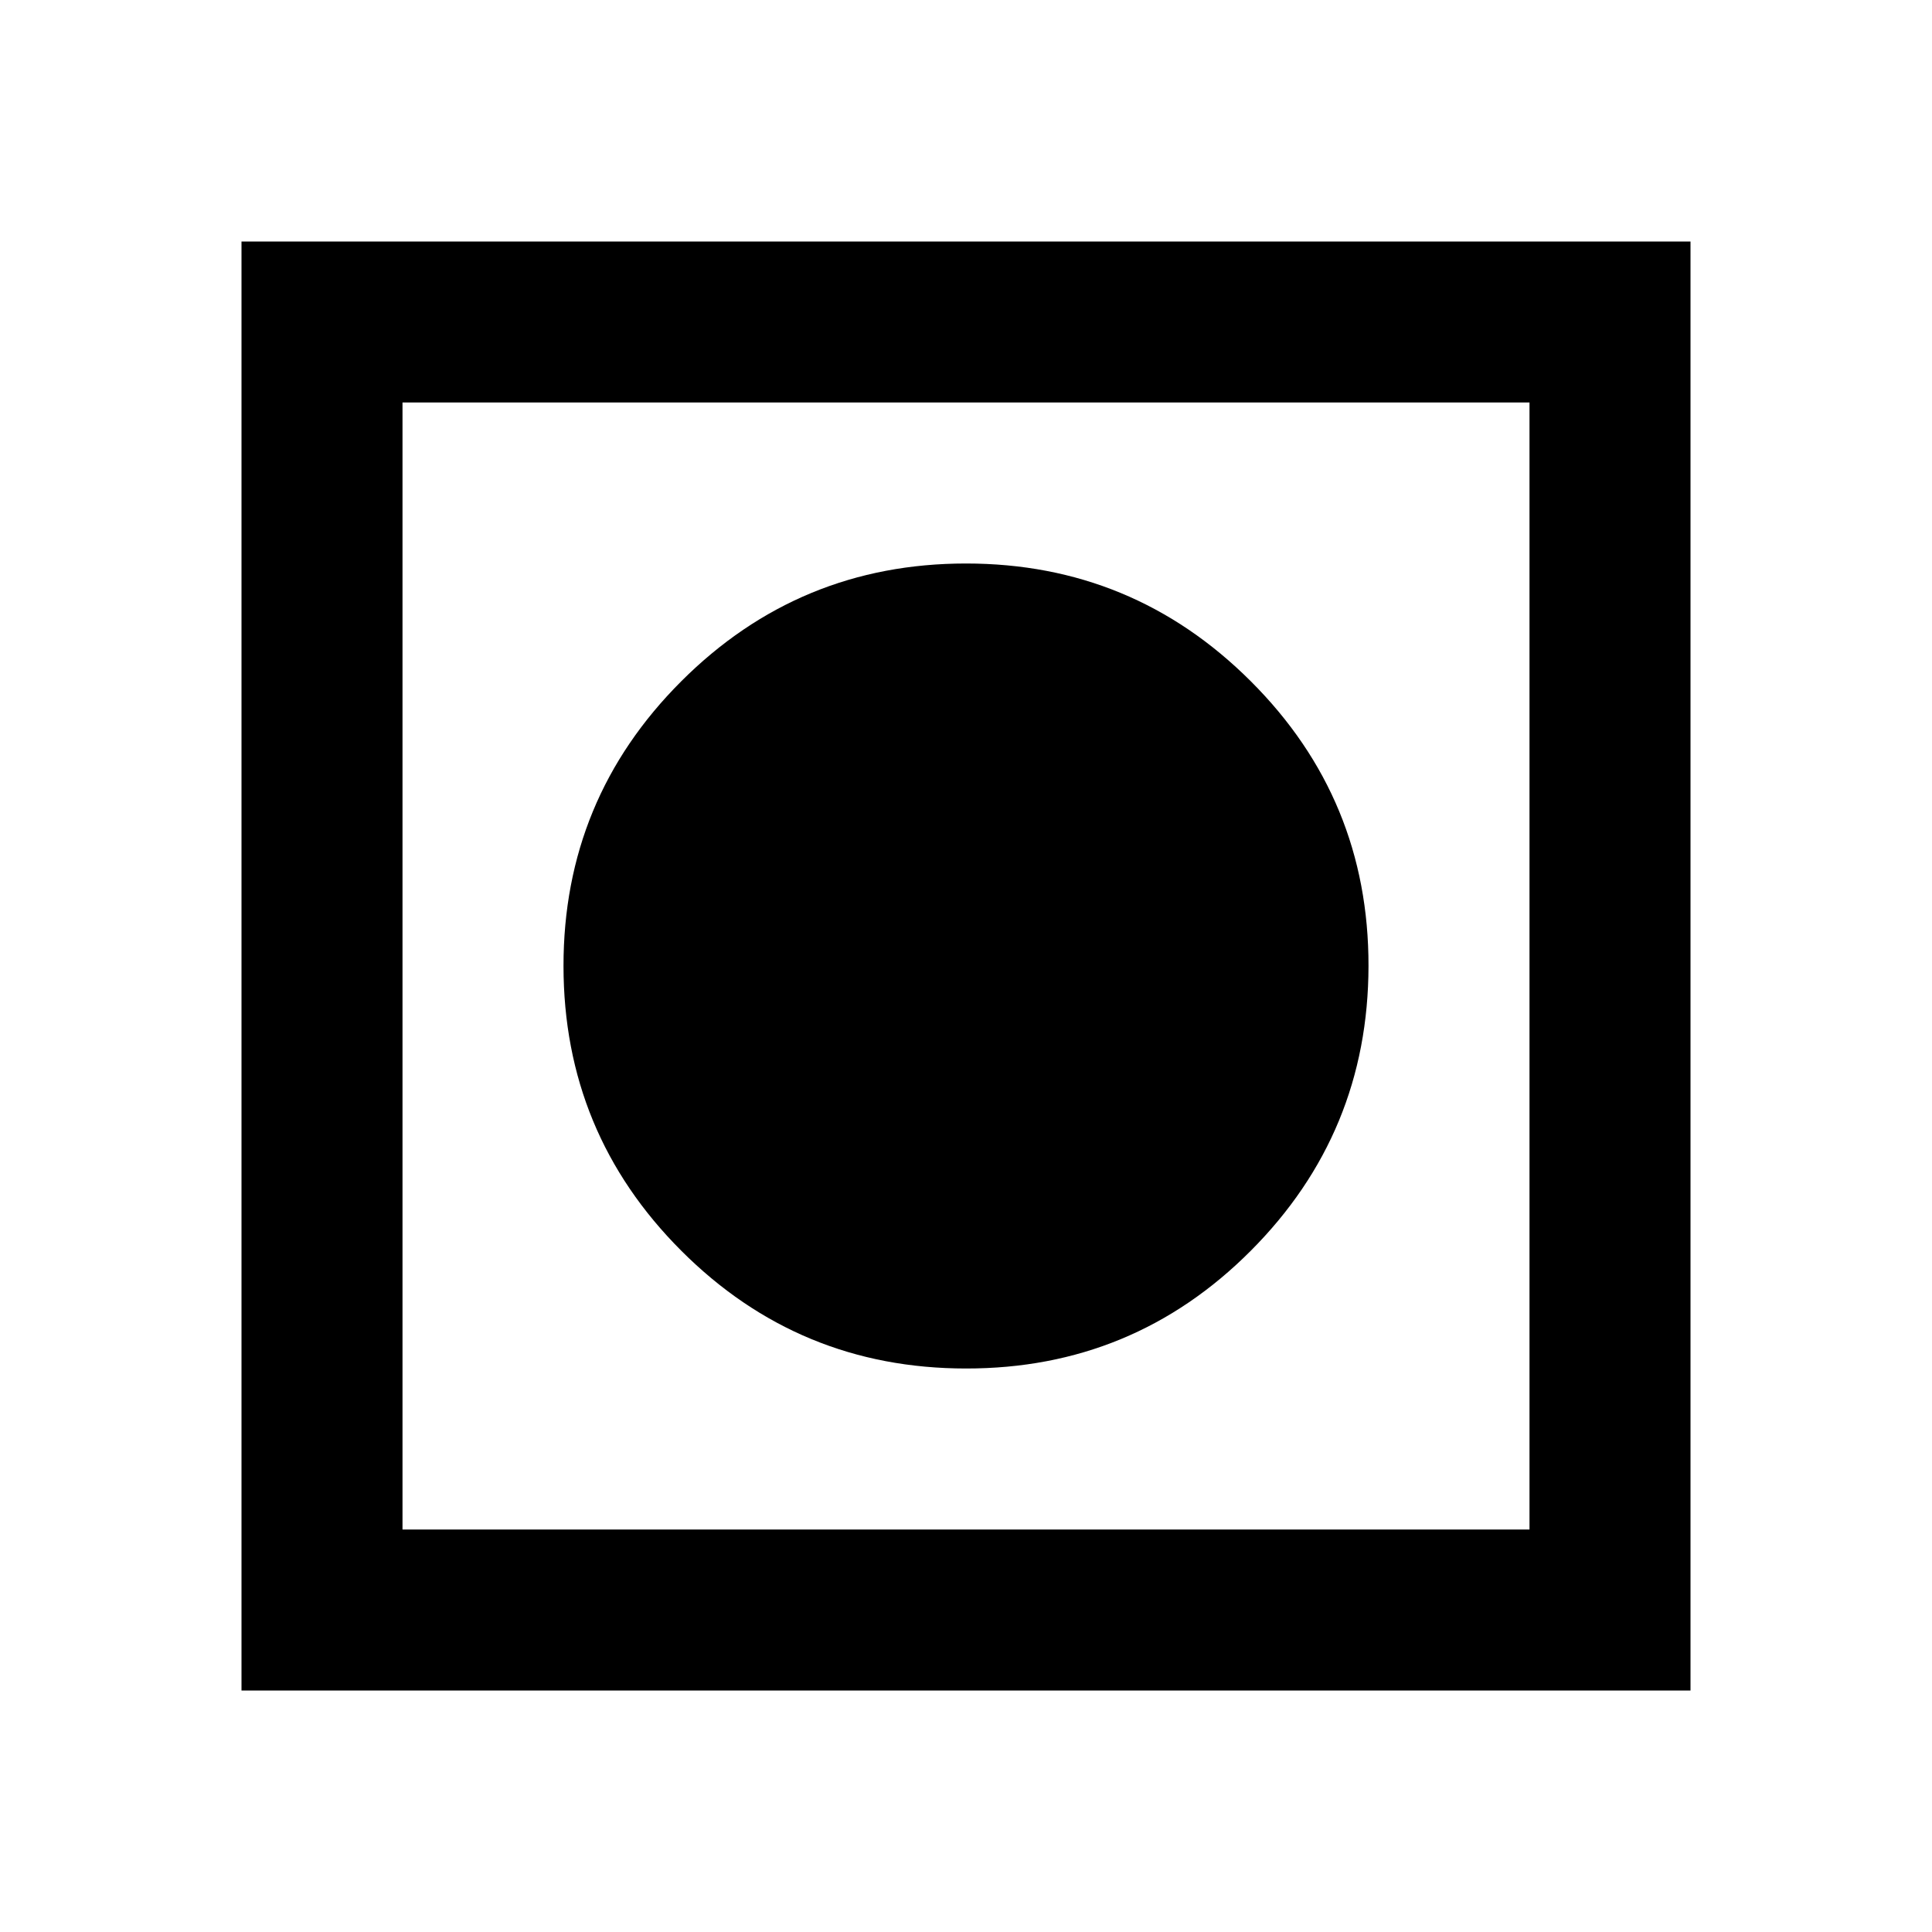
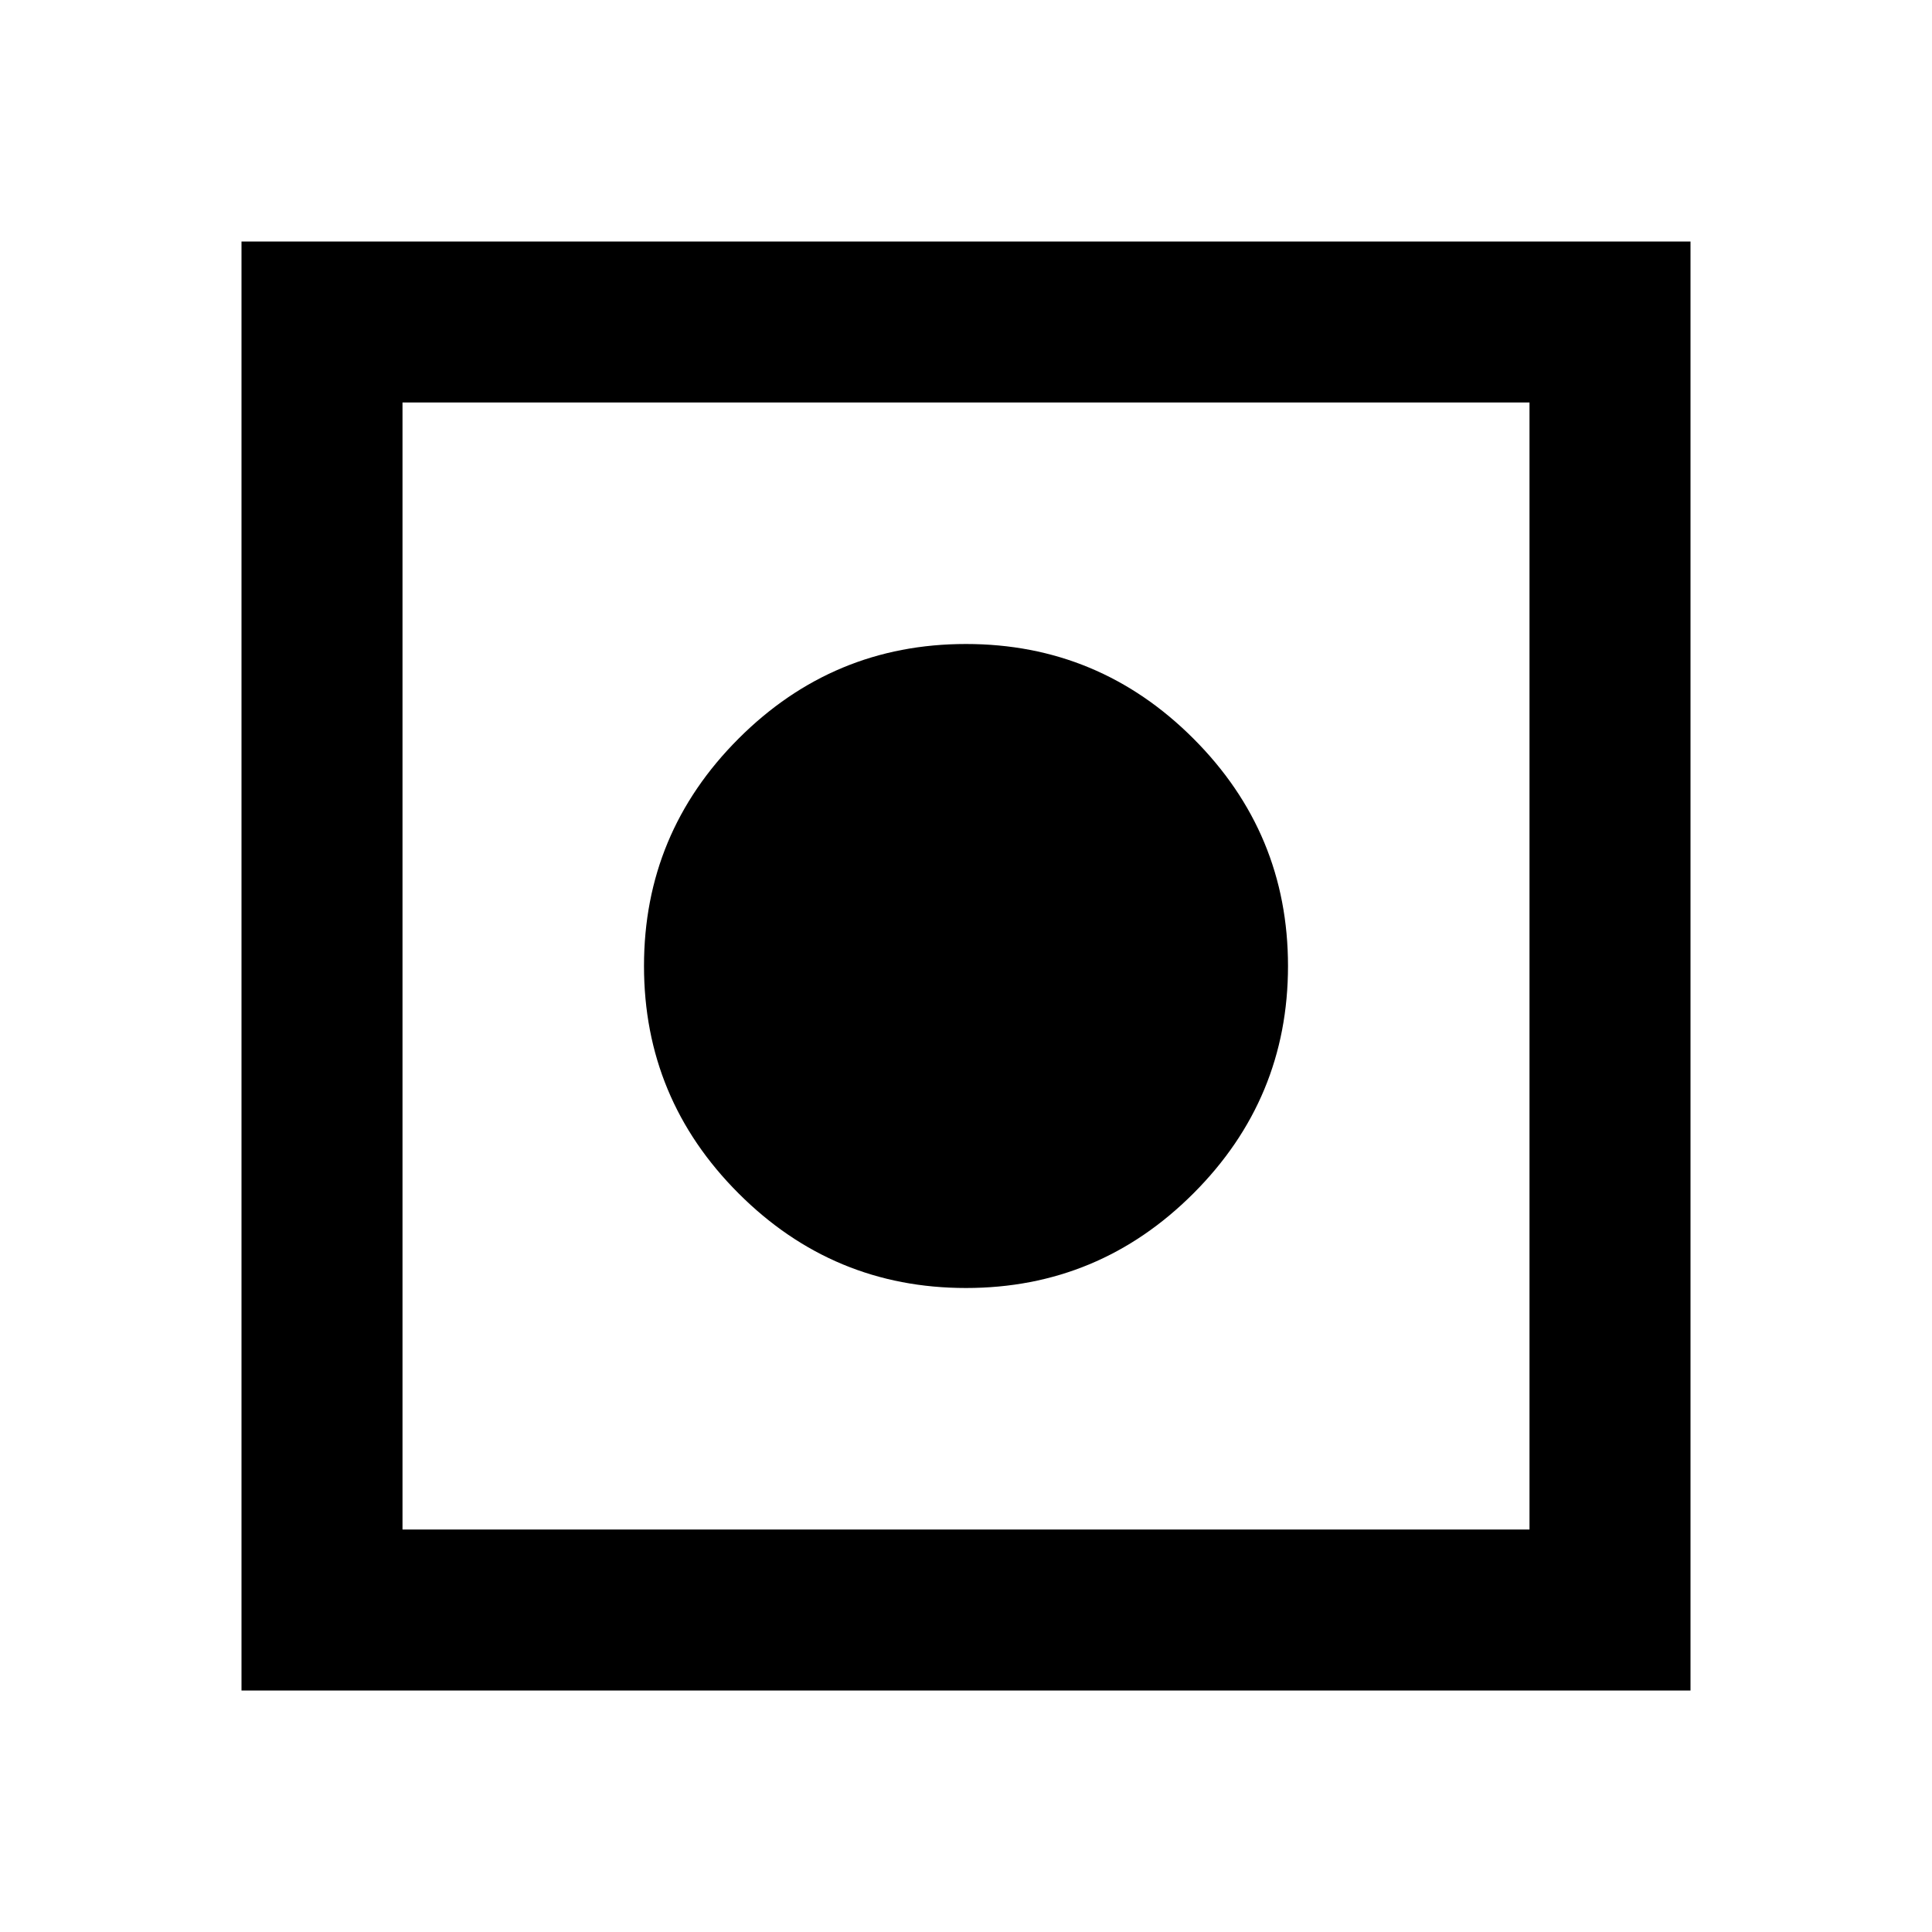
<svg xmlns="http://www.w3.org/2000/svg" viewBox="0 0 24 24" width="24" height="24">
-   <path fill="currentColor" d="M3 21V3h18v18zm2-2h14V5H5zm7-2q-2.075 0-3.537-1.463T7 12t1.463-3.537T12 7t3.538 1.463T17 12t-1.463 3.538T12 17" />
+   <path fill="currentColor" d="M3 21V3h18v18zm2-2h14V5H5zm7-3q-1.65 0-2.825-1.175T8 12t1.175-2.825T12 8t2.825 1.175T16 12t-1.175 2.825T12 16" />
</svg>
